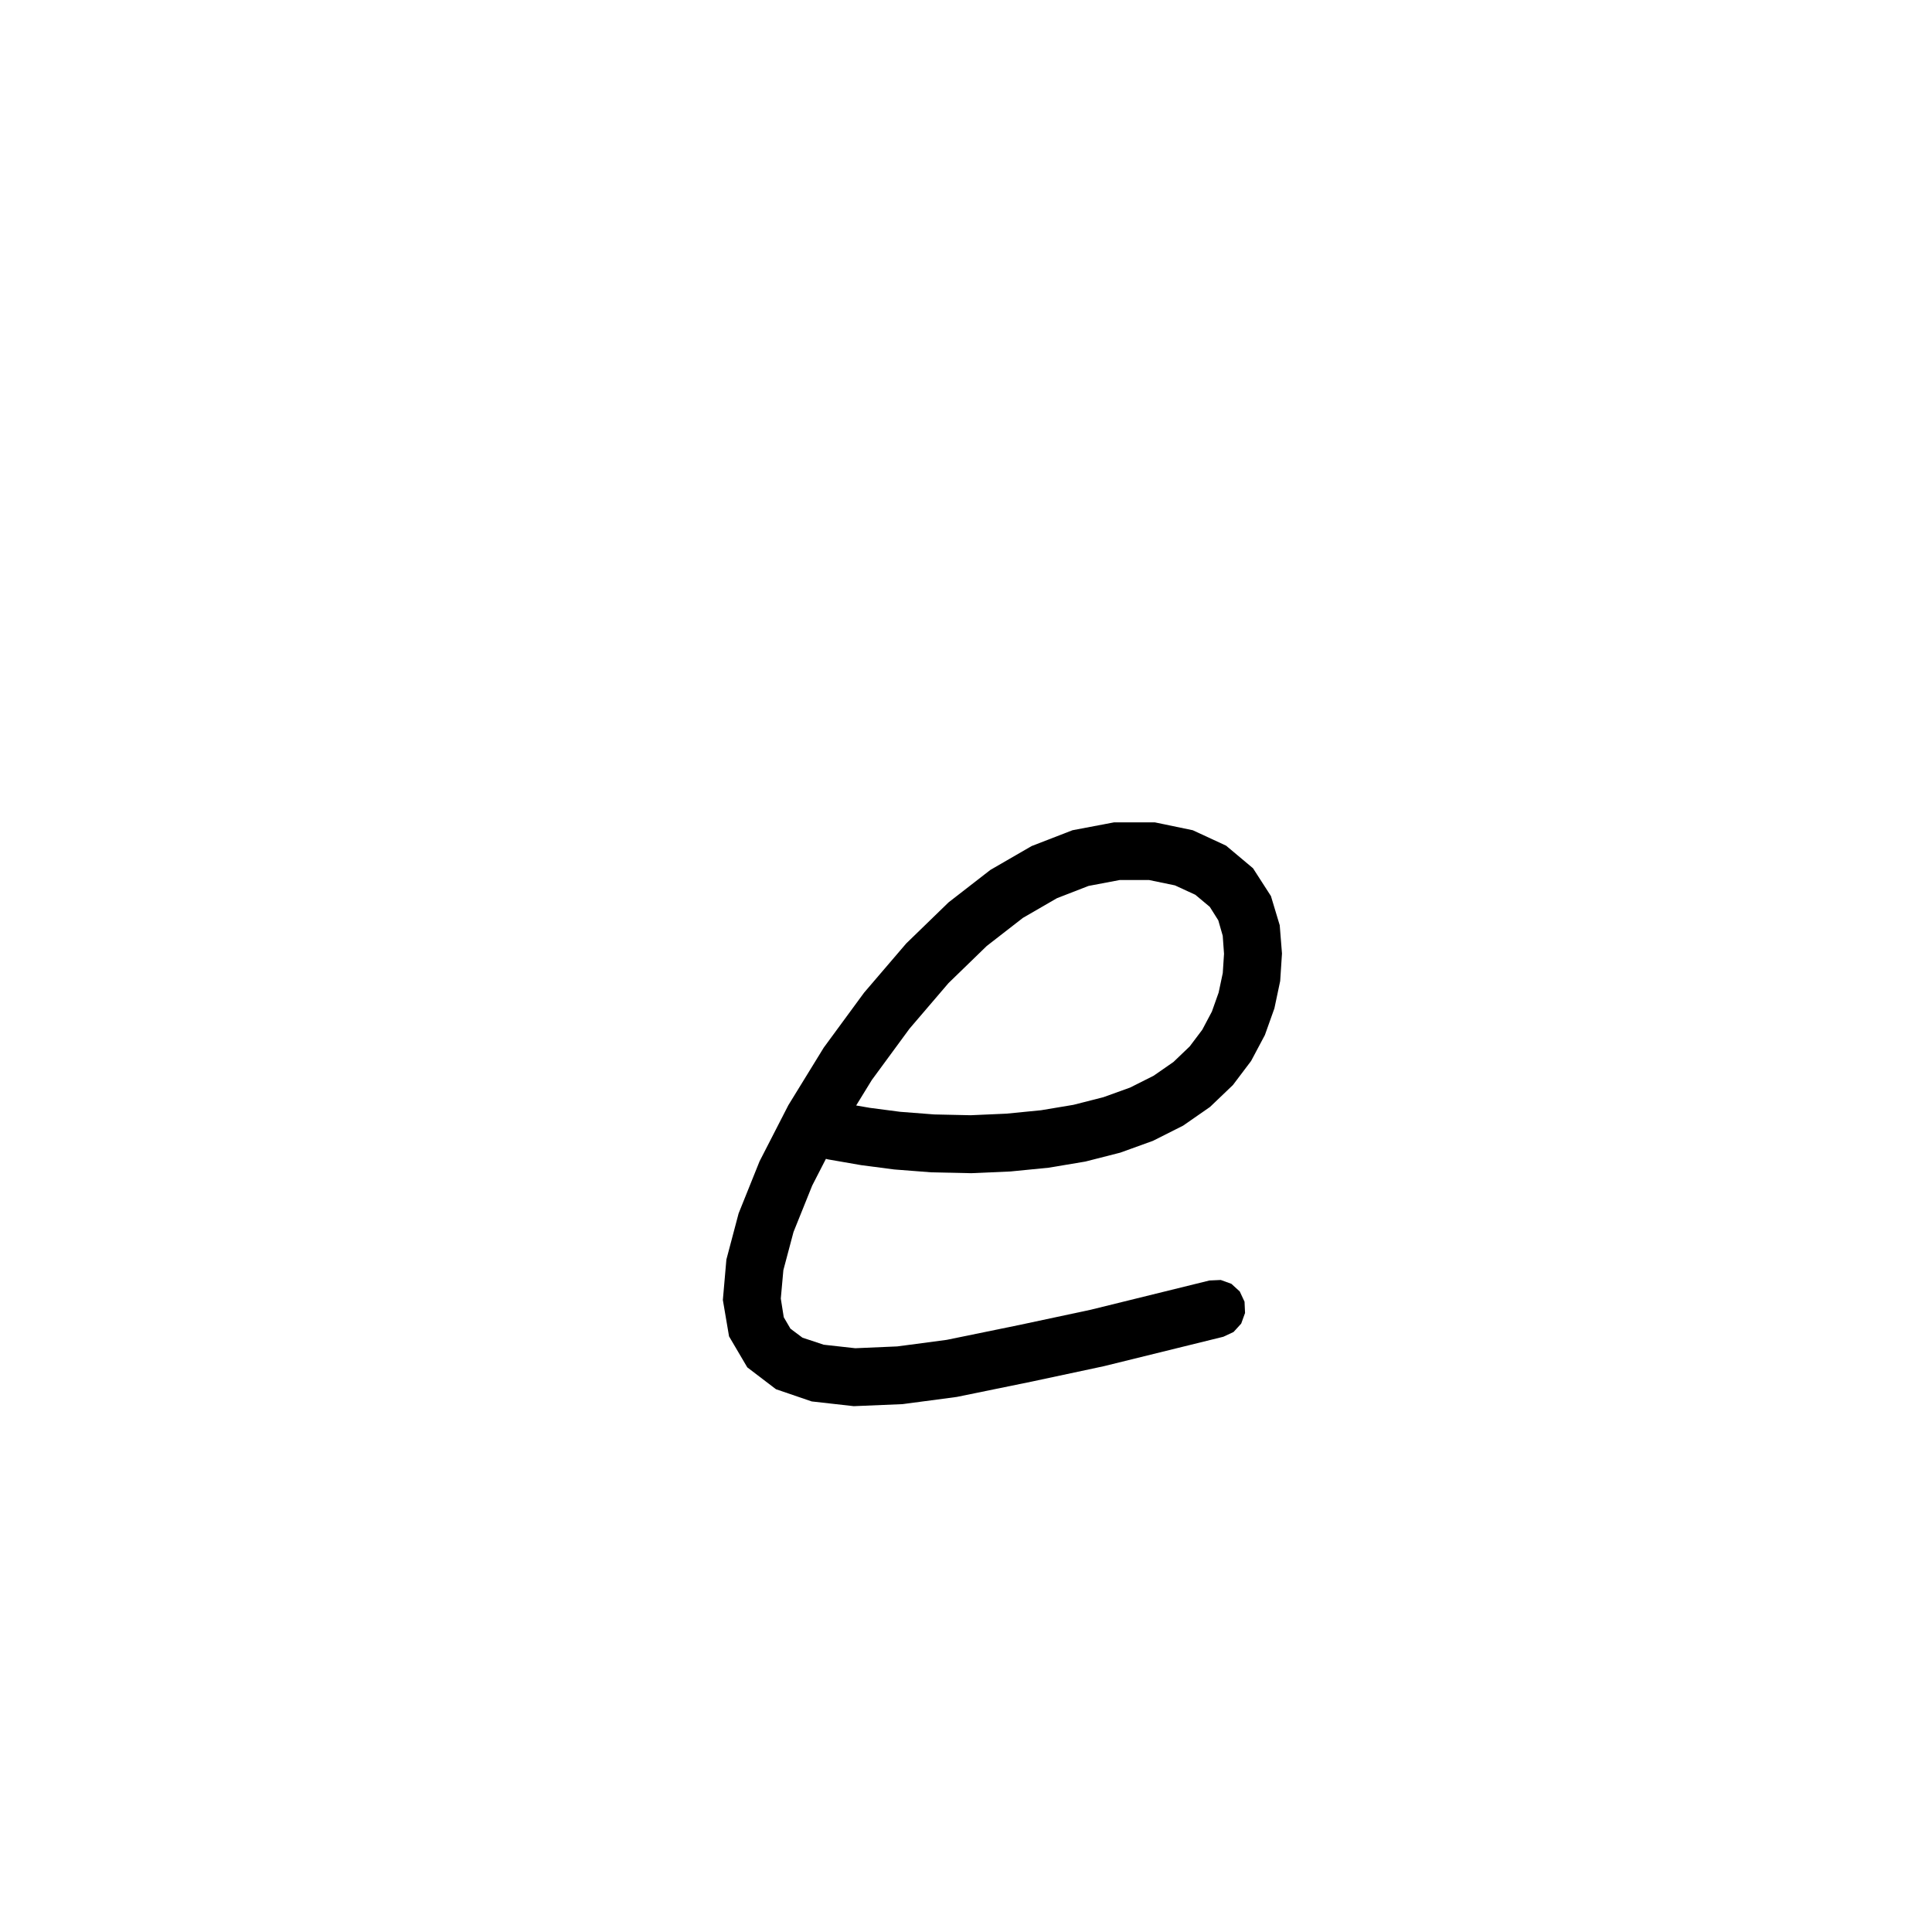
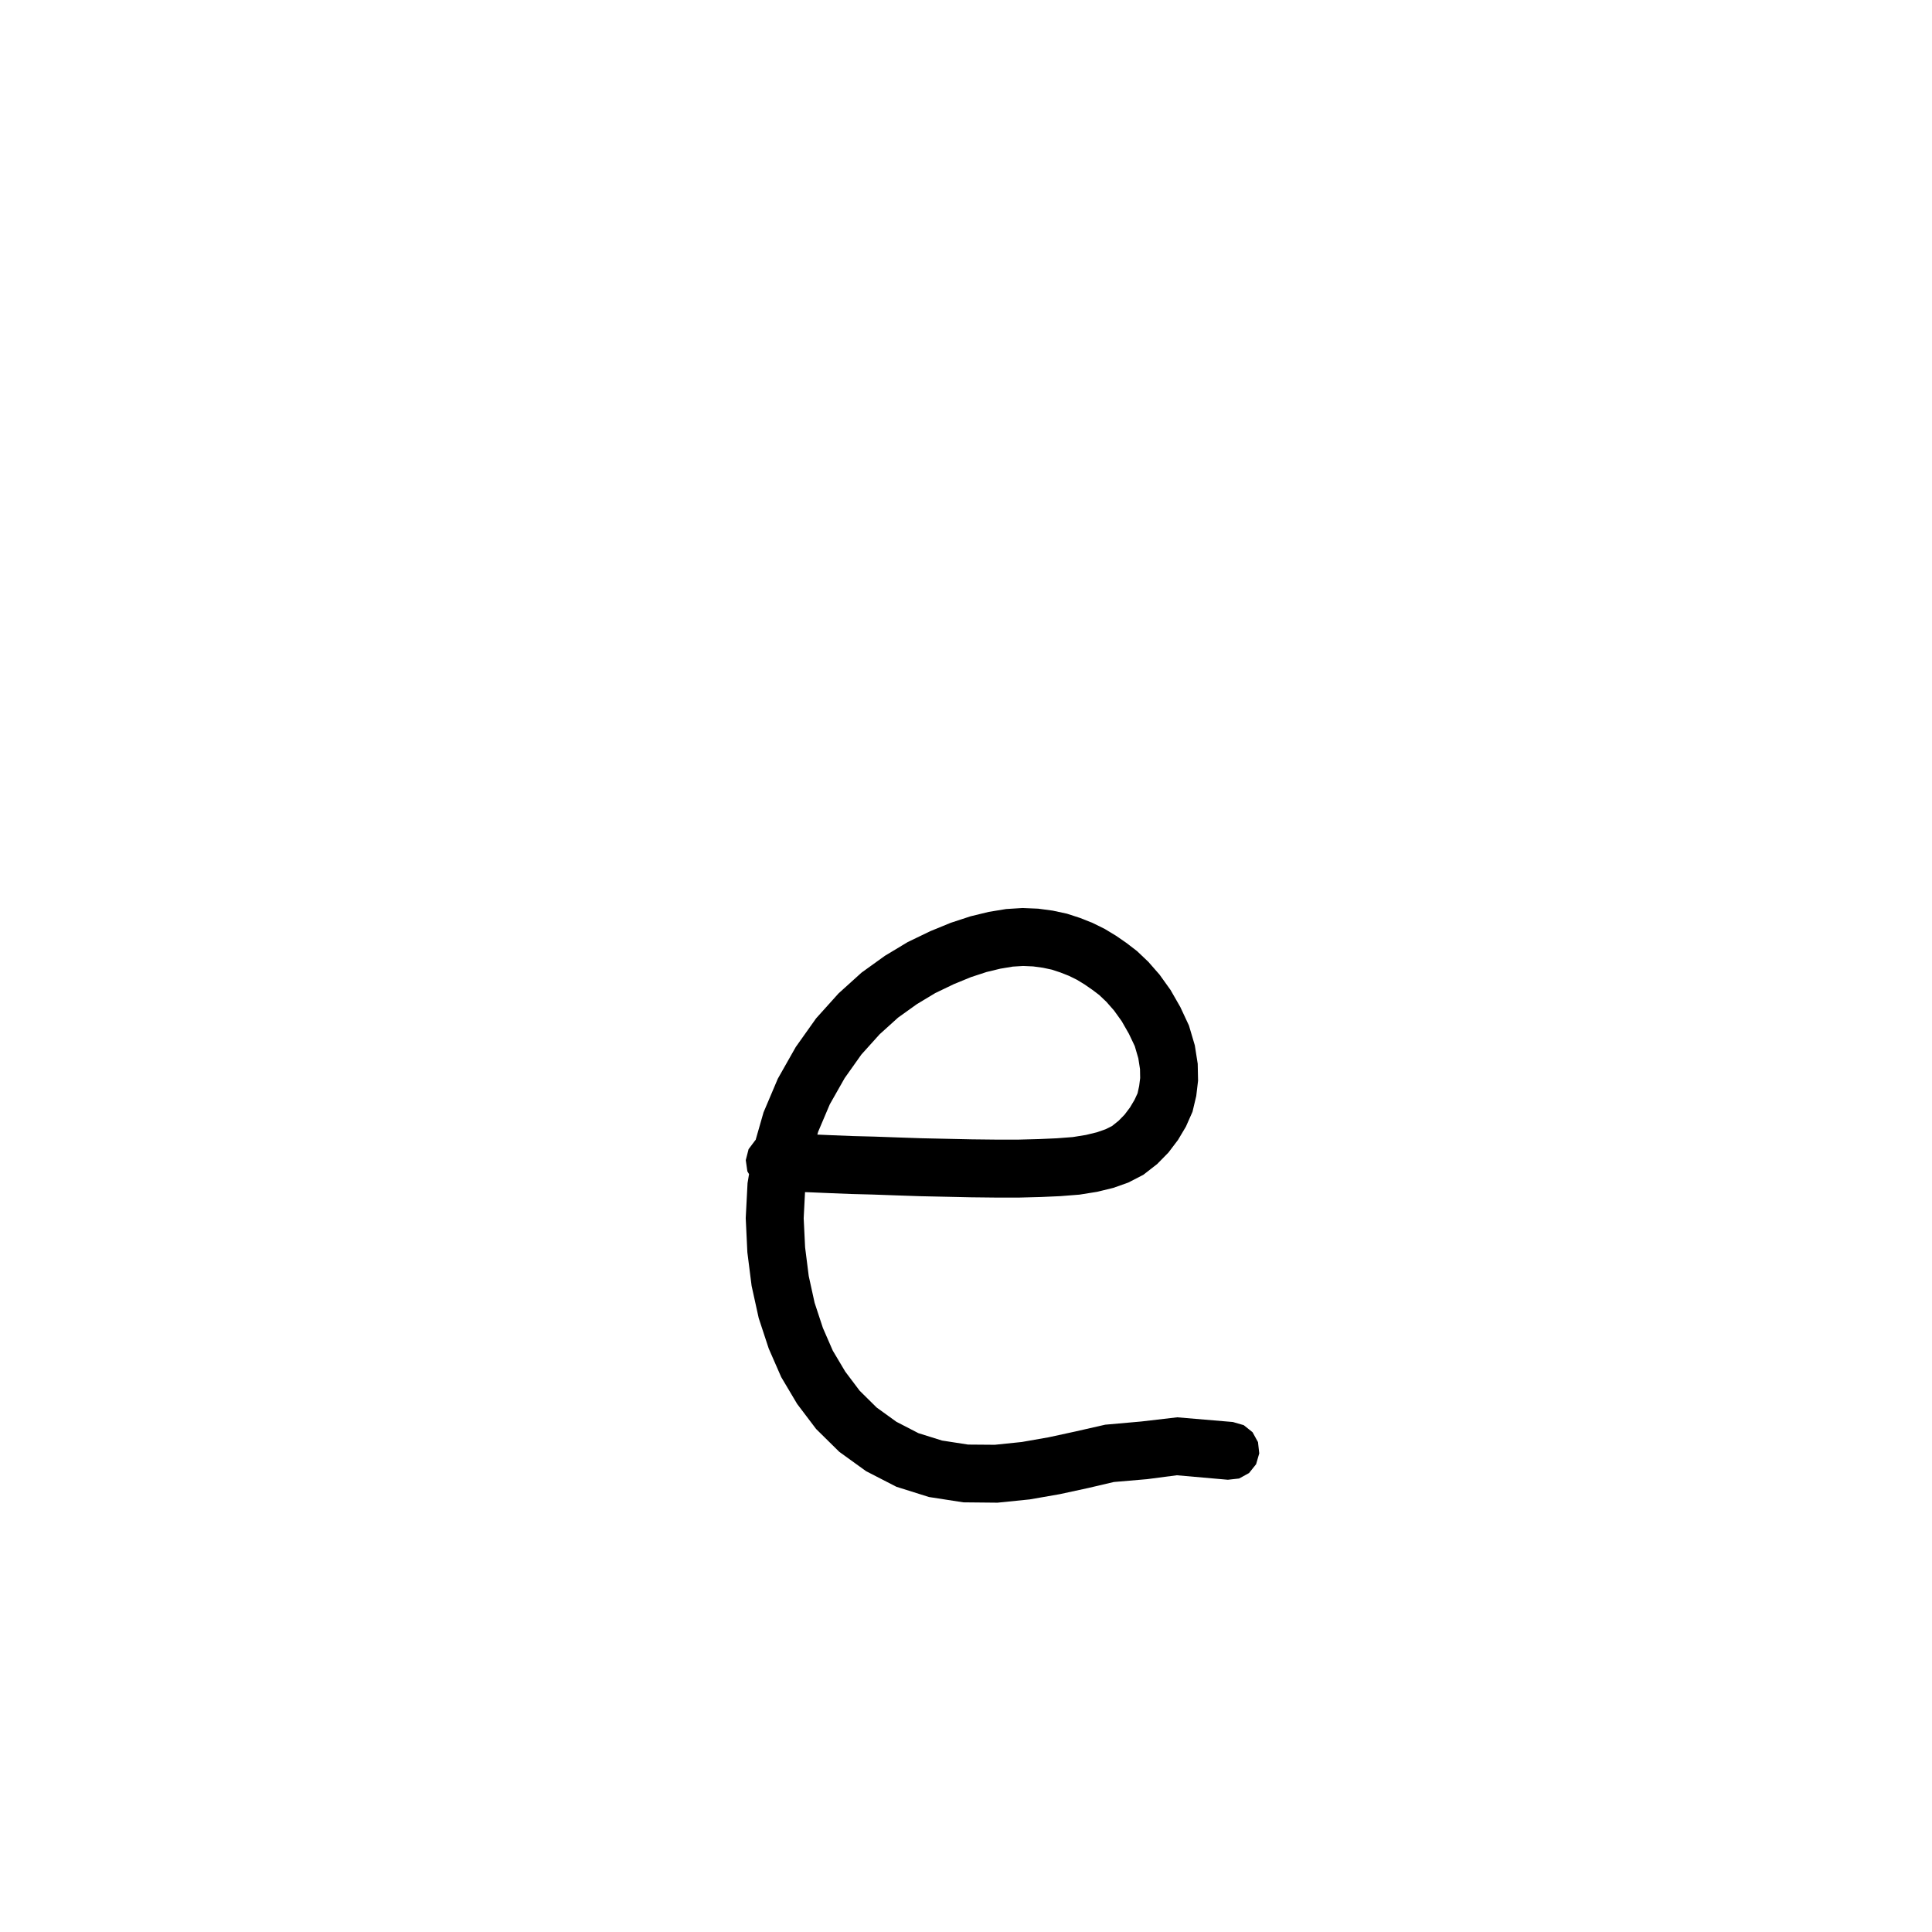
<svg xmlns="http://www.w3.org/2000/svg" viewBox="0 0 300 300" width="300" height="300">
-   <path d="M 125.139 179.109 L 128.543 180.023 L 133.732 180.925 L 138.864 181.594 L 144.63 182.04 L 150.819 182.173 L 156.91 181.905 L 162.826 181.322 L 168.529 180.367 L 173.954 178.983 L 179.029 177.148 L 183.715 174.788 L 187.894 171.883 L 191.447 168.485 L 194.273 164.743 L 196.412 160.718 L 197.889 156.576 L 198.786 152.333 L 199.066 148.057 L 198.715 143.672 L 197.349 139.139 L 194.567 134.821 L 190.38 131.309 L 185.214 128.918 L 179.317 127.695 L 172.996 127.694 L 166.536 128.919 L 160.195 131.374 L 153.788 135.079 L 147.293 140.119 L 140.713 146.505 L 134.176 154.14 L 127.912 162.674 L 122.417 171.612 L 117.945 180.325 L 114.692 188.415 L 112.793 195.581 L 112.245 201.86 L 113.206 207.51 L 116.036 212.32 L 120.491 215.716 L 126.039 217.613 L 132.57 218.349 L 140.143 218.033 L 148.566 216.915 L 160.197 214.535 L 171.387 212.146 L 189.958 207.572 L 191.548 206.828 L 192.732 205.531 L 193.33 203.881 L 193.251 202.127 L 192.507 200.536 L 191.21 199.352 L 189.559 198.754 L 187.805 198.833 L 169.337 203.383 L 158.356 205.726 L 147.013 208.05 L 139.331 209.07 L 132.811 209.352 L 127.895 208.806 L 124.601 207.71 L 122.741 206.316 L 121.702 204.541 L 121.242 201.638 L 121.641 197.226 L 123.215 191.306 L 126.121 184.088 L 130.254 176.037 L 135.378 167.699 L 141.232 159.726 L 147.287 152.651 L 153.22 146.892 L 158.844 142.524 L 164.121 139.472 L 169.03 137.566 L 173.859 136.652 L 178.433 136.651 L 182.444 137.481 L 185.607 138.939 L 187.854 140.815 L 189.177 142.911 L 189.864 145.306 L 190.066 148.106 L 189.871 151.099 L 189.229 154.126 L 188.18 157.082 L 186.687 159.9 L 184.737 162.487 L 182.212 164.904 L 179.127 167.045 L 175.484 168.876 L 171.322 170.376 L 166.682 171.558 L 161.648 172.399 L 156.274 172.928 L 150.721 173.173 L 145.067 173.05 L 139.781 172.641 L 135.084 172.027 L 130.404 171.218 L 127.492 170.422 L 125.74 170.302 L 124.076 170.862 L 122.753 172.016 L 121.972 173.589 L 121.853 175.341 L 122.413 177.005 L 123.567 178.328 Z" fill="black" fill-rule="nonzero" />
+   <path d="M 120.05 184.883 L 122.694 185.028 L 125.863 185.143 L 128.875 185.271 L 132.149 185.401 L 135.473 185.487 L 139.047 185.614 L 142.849 185.744 L 146.823 185.83 L 150.755 185.916 L 154.651 185.959 L 158.247 185.959 L 161.623 185.871 L 164.641 185.737 L 167.633 185.501 L 170.381 185.06 L 172.881 184.451 L 175.2 183.628 L 177.54 182.421 L 179.682 180.753 L 181.435 178.966 L 182.923 177.003 L 184.148 174.944 L 185.173 172.63 L 185.754 170.179 L 186.035 167.814 L 185.981 165.18 L 185.531 162.324 L 184.62 159.247 L 183.281 156.376 L 181.758 153.718 L 180.059 151.346 L 178.319 149.357 L 176.56 147.686 L 174.93 146.432 L 173.31 145.312 L 171.546 144.244 L 169.649 143.307 L 167.732 142.546 L 165.677 141.877 L 163.481 141.404 L 161.21 141.098 L 158.775 140.995 L 156.229 141.154 L 153.517 141.6 L 150.712 142.282 L 147.649 143.285 L 144.452 144.595 L 140.949 146.285 L 137.414 148.412 L 133.786 151.022 L 130.21 154.254 L 126.726 158.126 L 123.562 162.584 L 120.781 167.494 L 118.56 172.731 L 116.992 178.201 L 116.079 183.709 L 115.796 189.147 L 116.05 194.464 L 116.71 199.669 L 117.81 204.667 L 119.367 209.402 L 121.305 213.832 L 123.784 218.007 L 126.723 221.888 L 130.319 225.436 L 134.485 228.444 L 139.191 230.865 L 144.249 232.455 L 149.594 233.283 L 154.884 233.336 L 159.891 232.828 L 164.542 232.017 L 169.002 231.051 L 172.953 230.126 L 178.14 229.681 L 182.734 229.078 L 190.667 229.775 L 192.412 229.581 L 193.95 228.734 L 195.047 227.363 L 195.536 225.677 L 195.342 223.932 L 194.495 222.394 L 193.125 221.297 L 191.438 220.808 L 182.792 220.079 L 177.202 220.73 L 171.613 221.226 L 167.038 222.268 L 162.814 223.184 L 158.662 223.912 L 154.471 224.345 L 150.327 224.313 L 146.277 223.687 L 142.612 222.54 L 139.186 220.77 L 136.128 218.561 L 133.488 215.951 L 131.255 212.99 L 129.313 209.725 L 127.778 206.2 L 126.493 202.297 L 125.58 198.144 L 125.016 193.684 L 124.796 189.165 L 125.026 184.683 L 125.771 180.184 L 127.045 175.733 L 128.851 171.477 L 131.161 167.406 L 133.761 163.739 L 136.593 160.598 L 139.451 158.015 L 142.375 155.921 L 145.235 154.199 L 148.127 152.81 L 150.772 151.726 L 153.196 150.932 L 155.325 150.417 L 157.271 150.093 L 158.87 149.995 L 160.421 150.063 L 161.94 150.271 L 163.336 150.567 L 164.676 151.011 L 165.996 151.532 L 167.217 152.134 L 168.413 152.863 L 169.636 153.71 L 170.69 154.508 L 171.812 155.575 L 172.993 156.921 L 174.176 158.568 L 175.297 160.529 L 176.209 162.448 L 176.758 164.331 L 177.019 166.008 L 177.044 167.394 L 176.89 168.621 L 176.642 169.762 L 176.168 170.783 L 175.459 171.975 L 174.618 173.09 L 173.687 174.04 L 172.67 174.852 L 171.655 175.356 L 170.343 175.816 L 168.619 176.234 L 166.59 176.562 L 164.096 176.753 L 161.311 176.876 L 158.134 176.959 L 154.704 176.959 L 150.903 176.917 L 147.019 176.832 L 143.098 176.747 L 139.361 176.62 L 135.751 176.491 L 132.443 176.406 L 129.244 176.279 L 126.216 176.15 L 123.096 176.037 L 120.543 175.897 L 118.804 176.144 L 117.293 177.039 L 116.239 178.443 L 115.803 180.144 L 116.051 181.882 L 116.945 183.393 L 118.349 184.447 Z" fill="black" fill-rule="nonzero" />
</svg>
